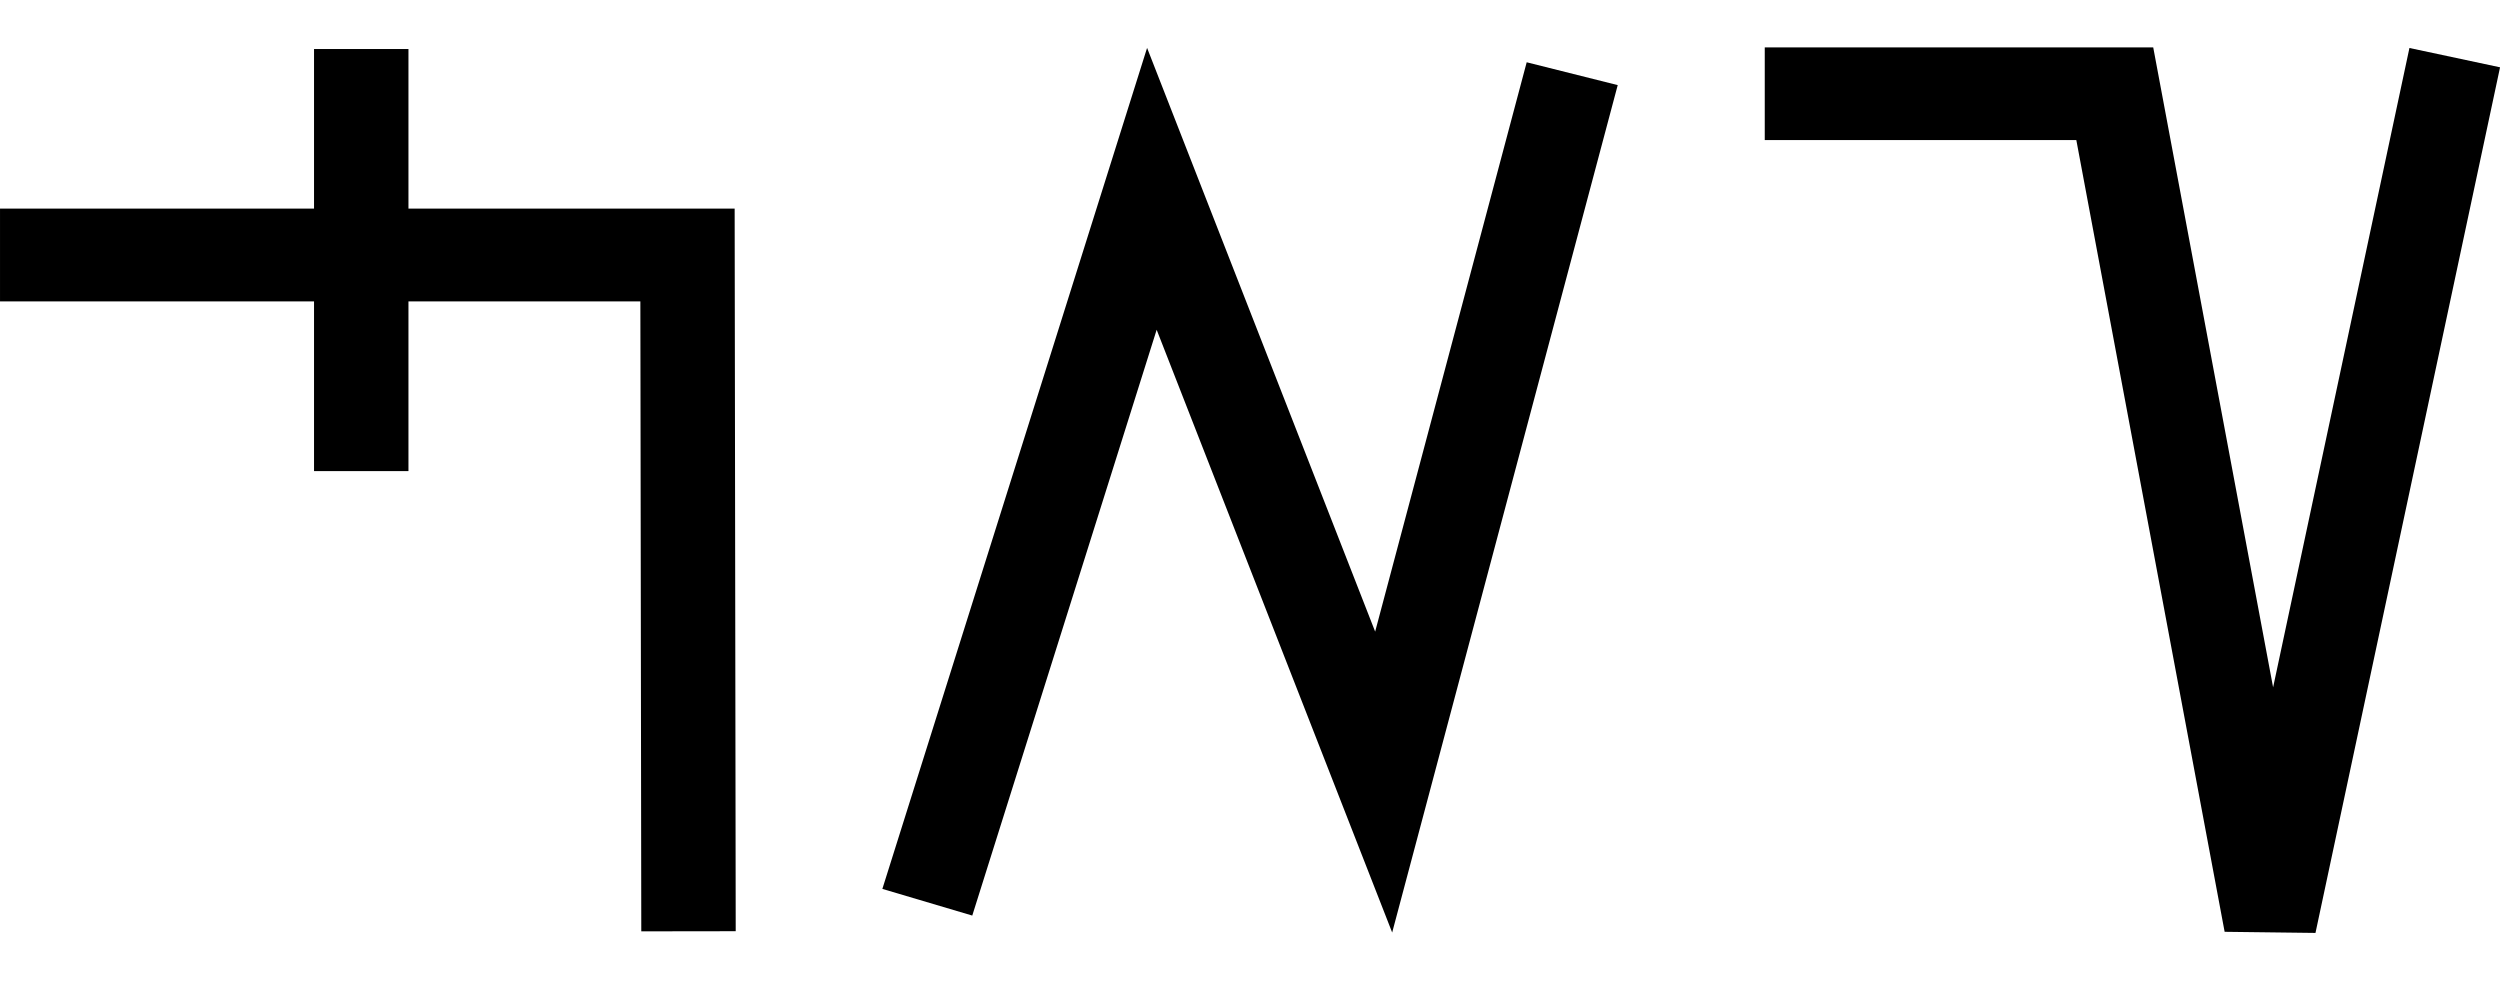
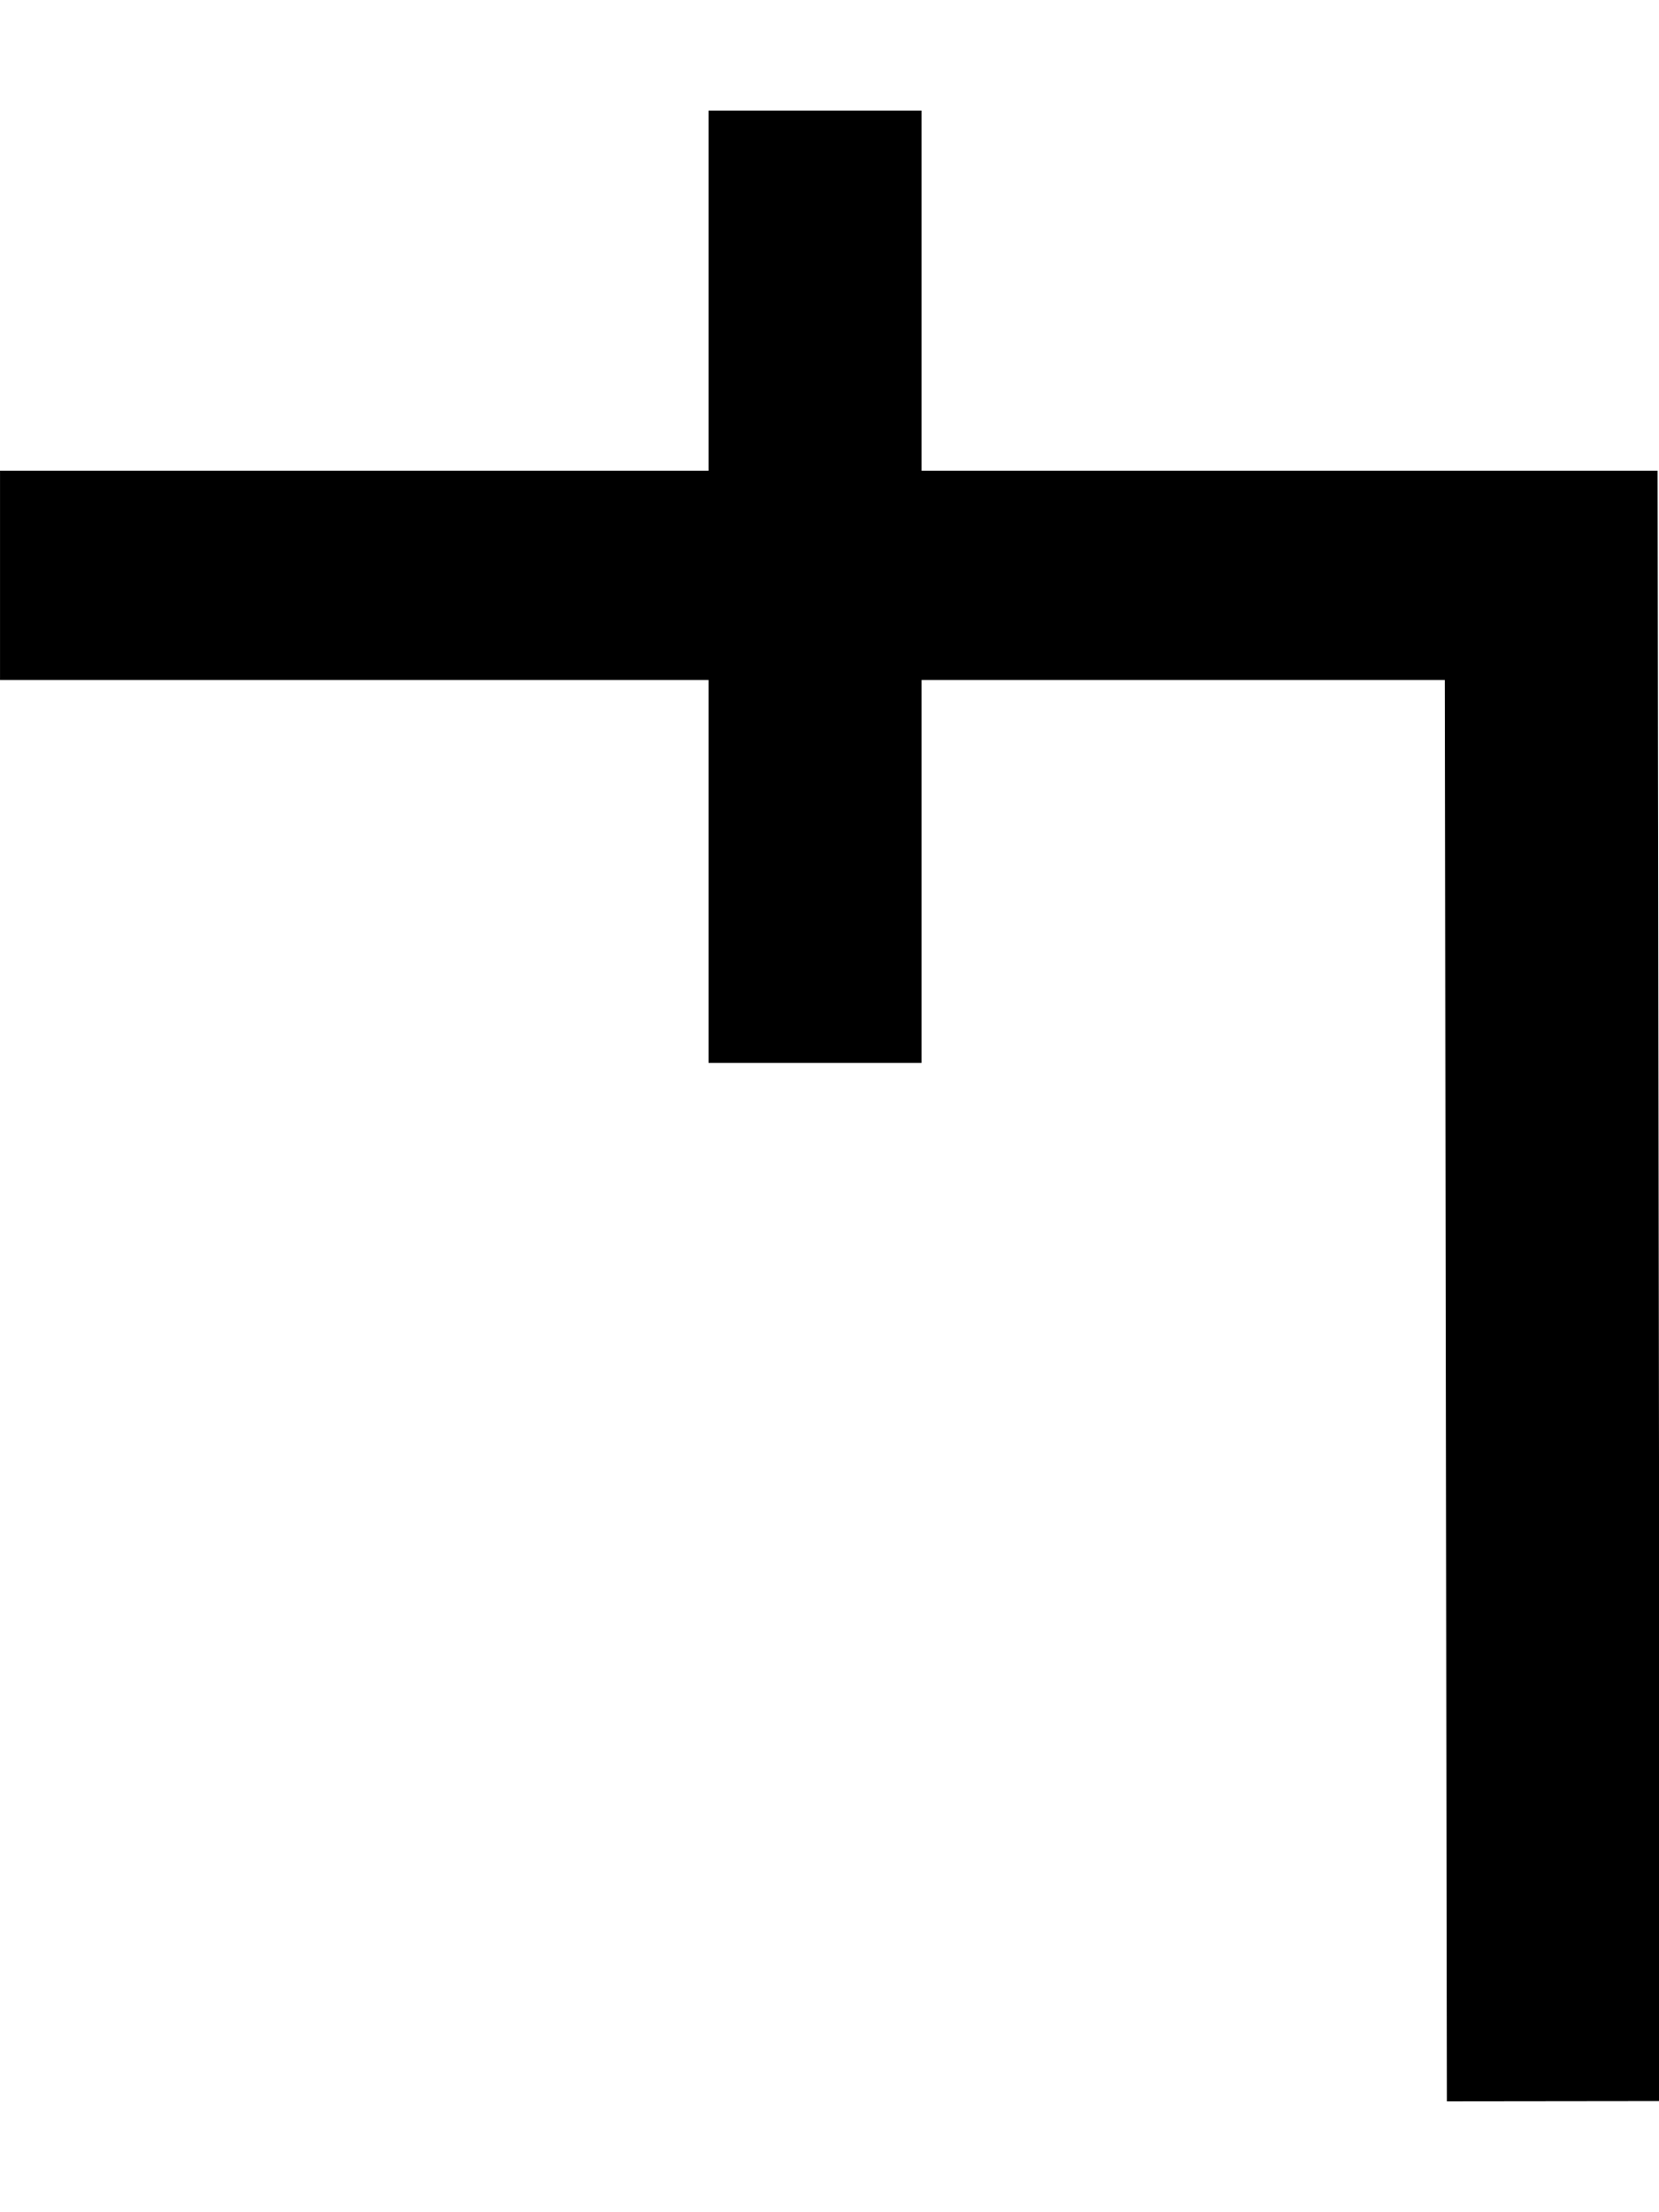
- <svg xmlns="http://www.w3.org/2000/svg" width="51" height="20" viewBox="0 0 51 20" version="1.1" id="svg3807">
+ <svg xmlns="http://www.w3.org/2000/svg" width="15" height="20" viewBox="0 0 15 20" version="1.1" id="svg3807">
  <g id="layer L1" transform="translate(0,10)">
    <g transform="translate(0,0)">
      <g transform="translate(0,0)">
        <g id="layer1" transform="translate(0,-291.7083)">
          <g transform="matrix(1.172932,0,0,-0.9520283,-583.8196,-1486.07)" id="g10351" style="stroke-width:1.788;stroke-miterlimit:4;stroke-dasharray:none">
            <g transform="matrix(0.9094024,0,0,1.120415,45.09442,226.1223)" id="g10351-0" style="stroke-width:1.789;stroke-miterlimit:4;stroke-dasharray:none">
              <g id="g2601" transform="matrix(0.8925618,0,0,0.8925266,53.47671,-202.8362)" style="stroke-width:2.005">
                <g id="g3084" transform="matrix(1.011122,0,0,0.9932151,-7.370096,-3.208633)" style="stroke-width:2.001">
                  <path style="fill:none;fill-rule:evenodd;stroke:#000000;stroke-width:2.001;stroke-linecap:butt;stroke-linejoin:miter;stroke-miterlimit:4;stroke-dasharray:none;stroke-opacity:1" d="m 514.148,-1885.254 -0.021,14.59 h -14.569" id="path4186-6-7-94-7-8-3-4-9-4-6-1-9-0" />
                  <path style="fill:none;fill-rule:evenodd;stroke:#000000;stroke-width:2.001;stroke-linecap:butt;stroke-linejoin:miter;stroke-miterlimit:4;stroke-dasharray:none;stroke-opacity:1" d="m 507.213,-1875.326 v 9.106" id="path4186-6-7-94-7-8-3-4-9-4-6-7-7-6-2" />
                </g>
              </g>
            </g>
          </g>
        </g>
      </g>
    </g>
-     <g transform="translate(18,0)">
-       <g transform="translate(0,0)">
-         <g id="layer1" transform="translate(0,-291.7083)">
-           <g transform="matrix(1.172932,0,0,-0.9520283,-583.8196,-1486.07)" id="g10351" style="stroke-width:1.788;stroke-miterlimit:4;stroke-dasharray:none">
-             <g transform="matrix(0.9094024,0,0,1.120415,45.09442,226.1223)" id="g10351-0" style="stroke-width:1.789;stroke-miterlimit:4;stroke-dasharray:none">
-               <g id="g2601" transform="matrix(0.8925618,0,0,0.8925266,53.47671,-202.8362)" style="stroke-width:2.005">
-                 <g id="g3084" transform="matrix(1.011122,0,0,0.9932151,-7.370096,-13.71252)" style="stroke-width:2.001">
-                   <g transform="matrix(0.8377975,0,0,0.8280196,-39.34358,-319.7406)" id="g10367" style="stroke-width:2.22;stroke-miterlimit:4;stroke-dasharray:none">
-                     <path style="fill:none;fill-rule:evenodd;stroke:#000000;stroke-width:2.378;stroke-linecap:butt;stroke-linejoin:miter;stroke-miterlimit:4;stroke-dasharray:none;stroke-opacity:1" d="m 660.685,-1855.555 -4.769,-18.457 -5.863,15.457 -5.68,-18.588" id="path4186-6-7-94-7-8-3-4-9-6-9-9-0-1-3" />
-                   </g>
-                 </g>
-               </g>
-             </g>
-           </g>
-         </g>
-       </g>
-     </g>
-     <g transform="translate(36,0)">
-       <g transform="translate(0,0)">
-         <g id="layer1" transform="translate(0,-291.7083)">
-           <g transform="matrix(1.172932,0,0,-0.9520283,-583.8196,-1486.07)" id="g10351" style="stroke-width:1.788;stroke-miterlimit:4;stroke-dasharray:none">
-             <g transform="matrix(0.9094024,0,0,1.120415,45.09442,226.1223)" id="g10351-0" style="stroke-width:1.789;stroke-miterlimit:4;stroke-dasharray:none">
-               <g id="g2601" transform="matrix(0.8925618,0,0,0.8925266,53.47671,-202.8362)" style="stroke-width:2.005">
-                 <g transform="matrix(1.120371,0,0,1.120415,-103.276,239.3698)" id="g10356">
-                   <path style="fill:none;fill-rule:evenodd;stroke:#000000;stroke-width:1.772;stroke-linecap:butt;stroke-linejoin:miter;stroke-miterlimit:4;stroke-dasharray:none;stroke-opacity:1" d="m 549.644,-1871.022 -3.53,-16.555 -2.972,15.865 h -6.694" id="path4186-6-7-94-7-8-3-4-9-6-9-9-8-7-3-2" />
-                 </g>
-               </g>
-             </g>
-           </g>
-         </g>
-       </g>
-     </g>
  </g>
</svg>
